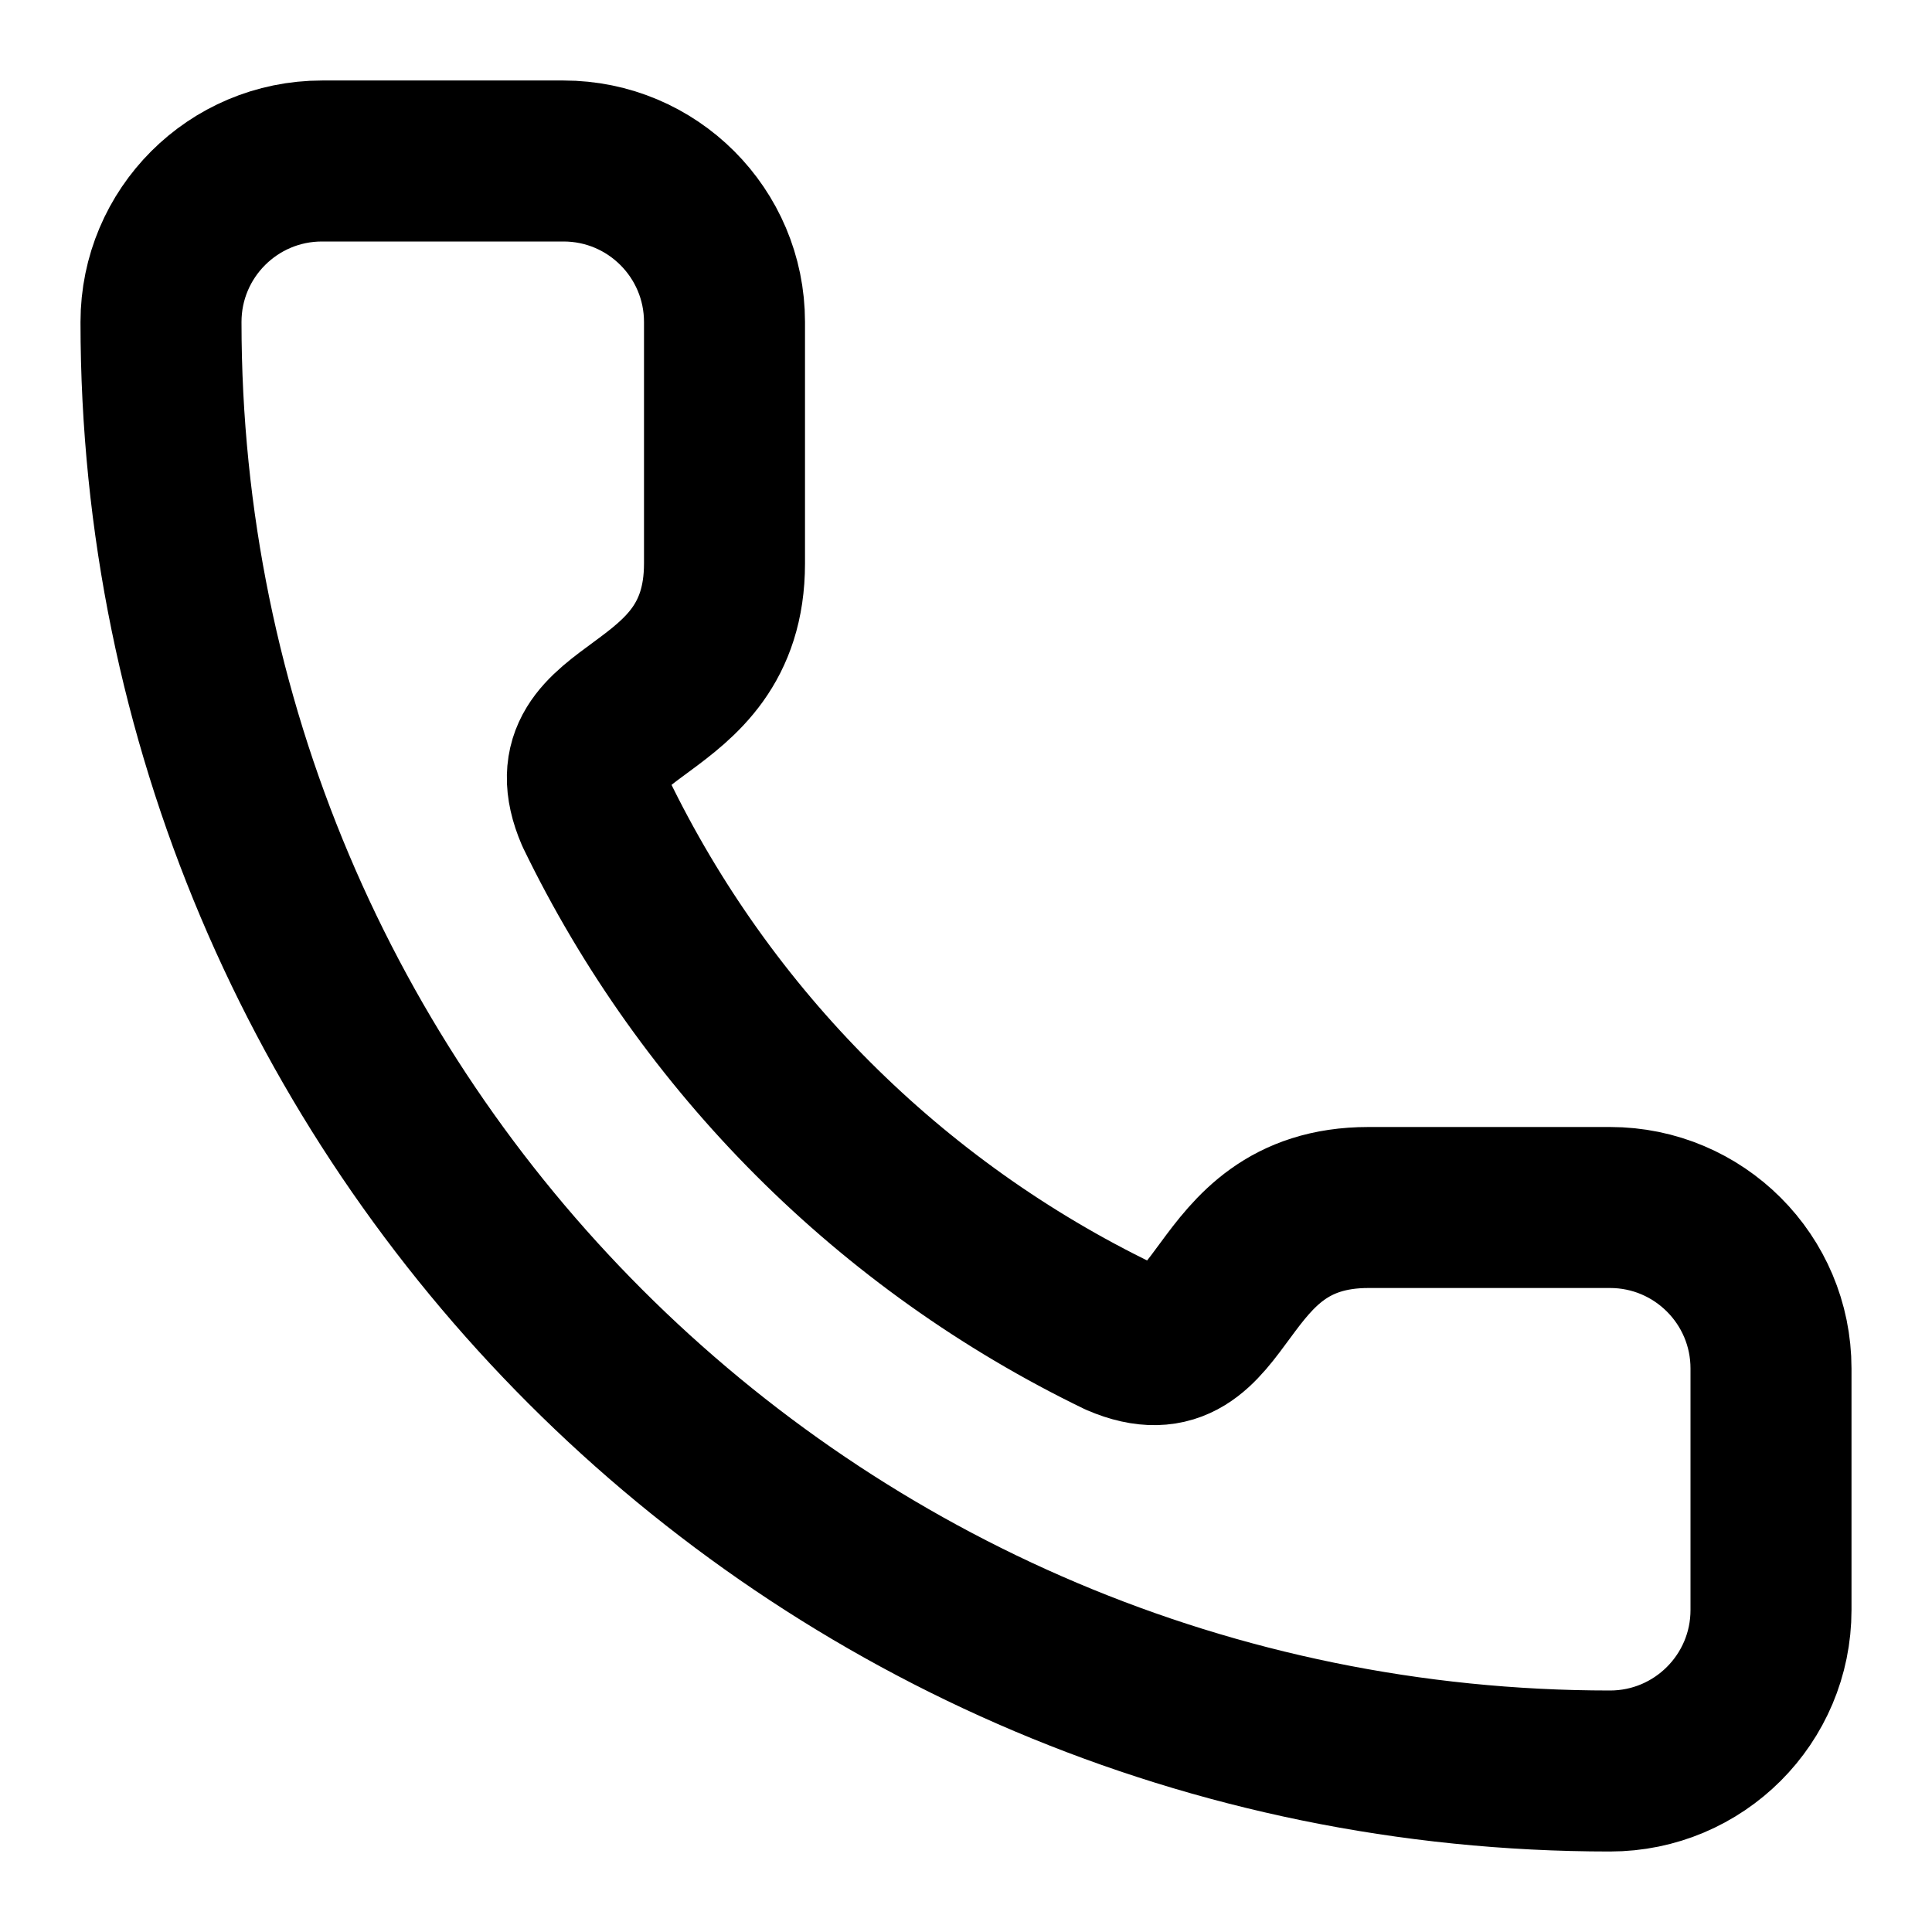
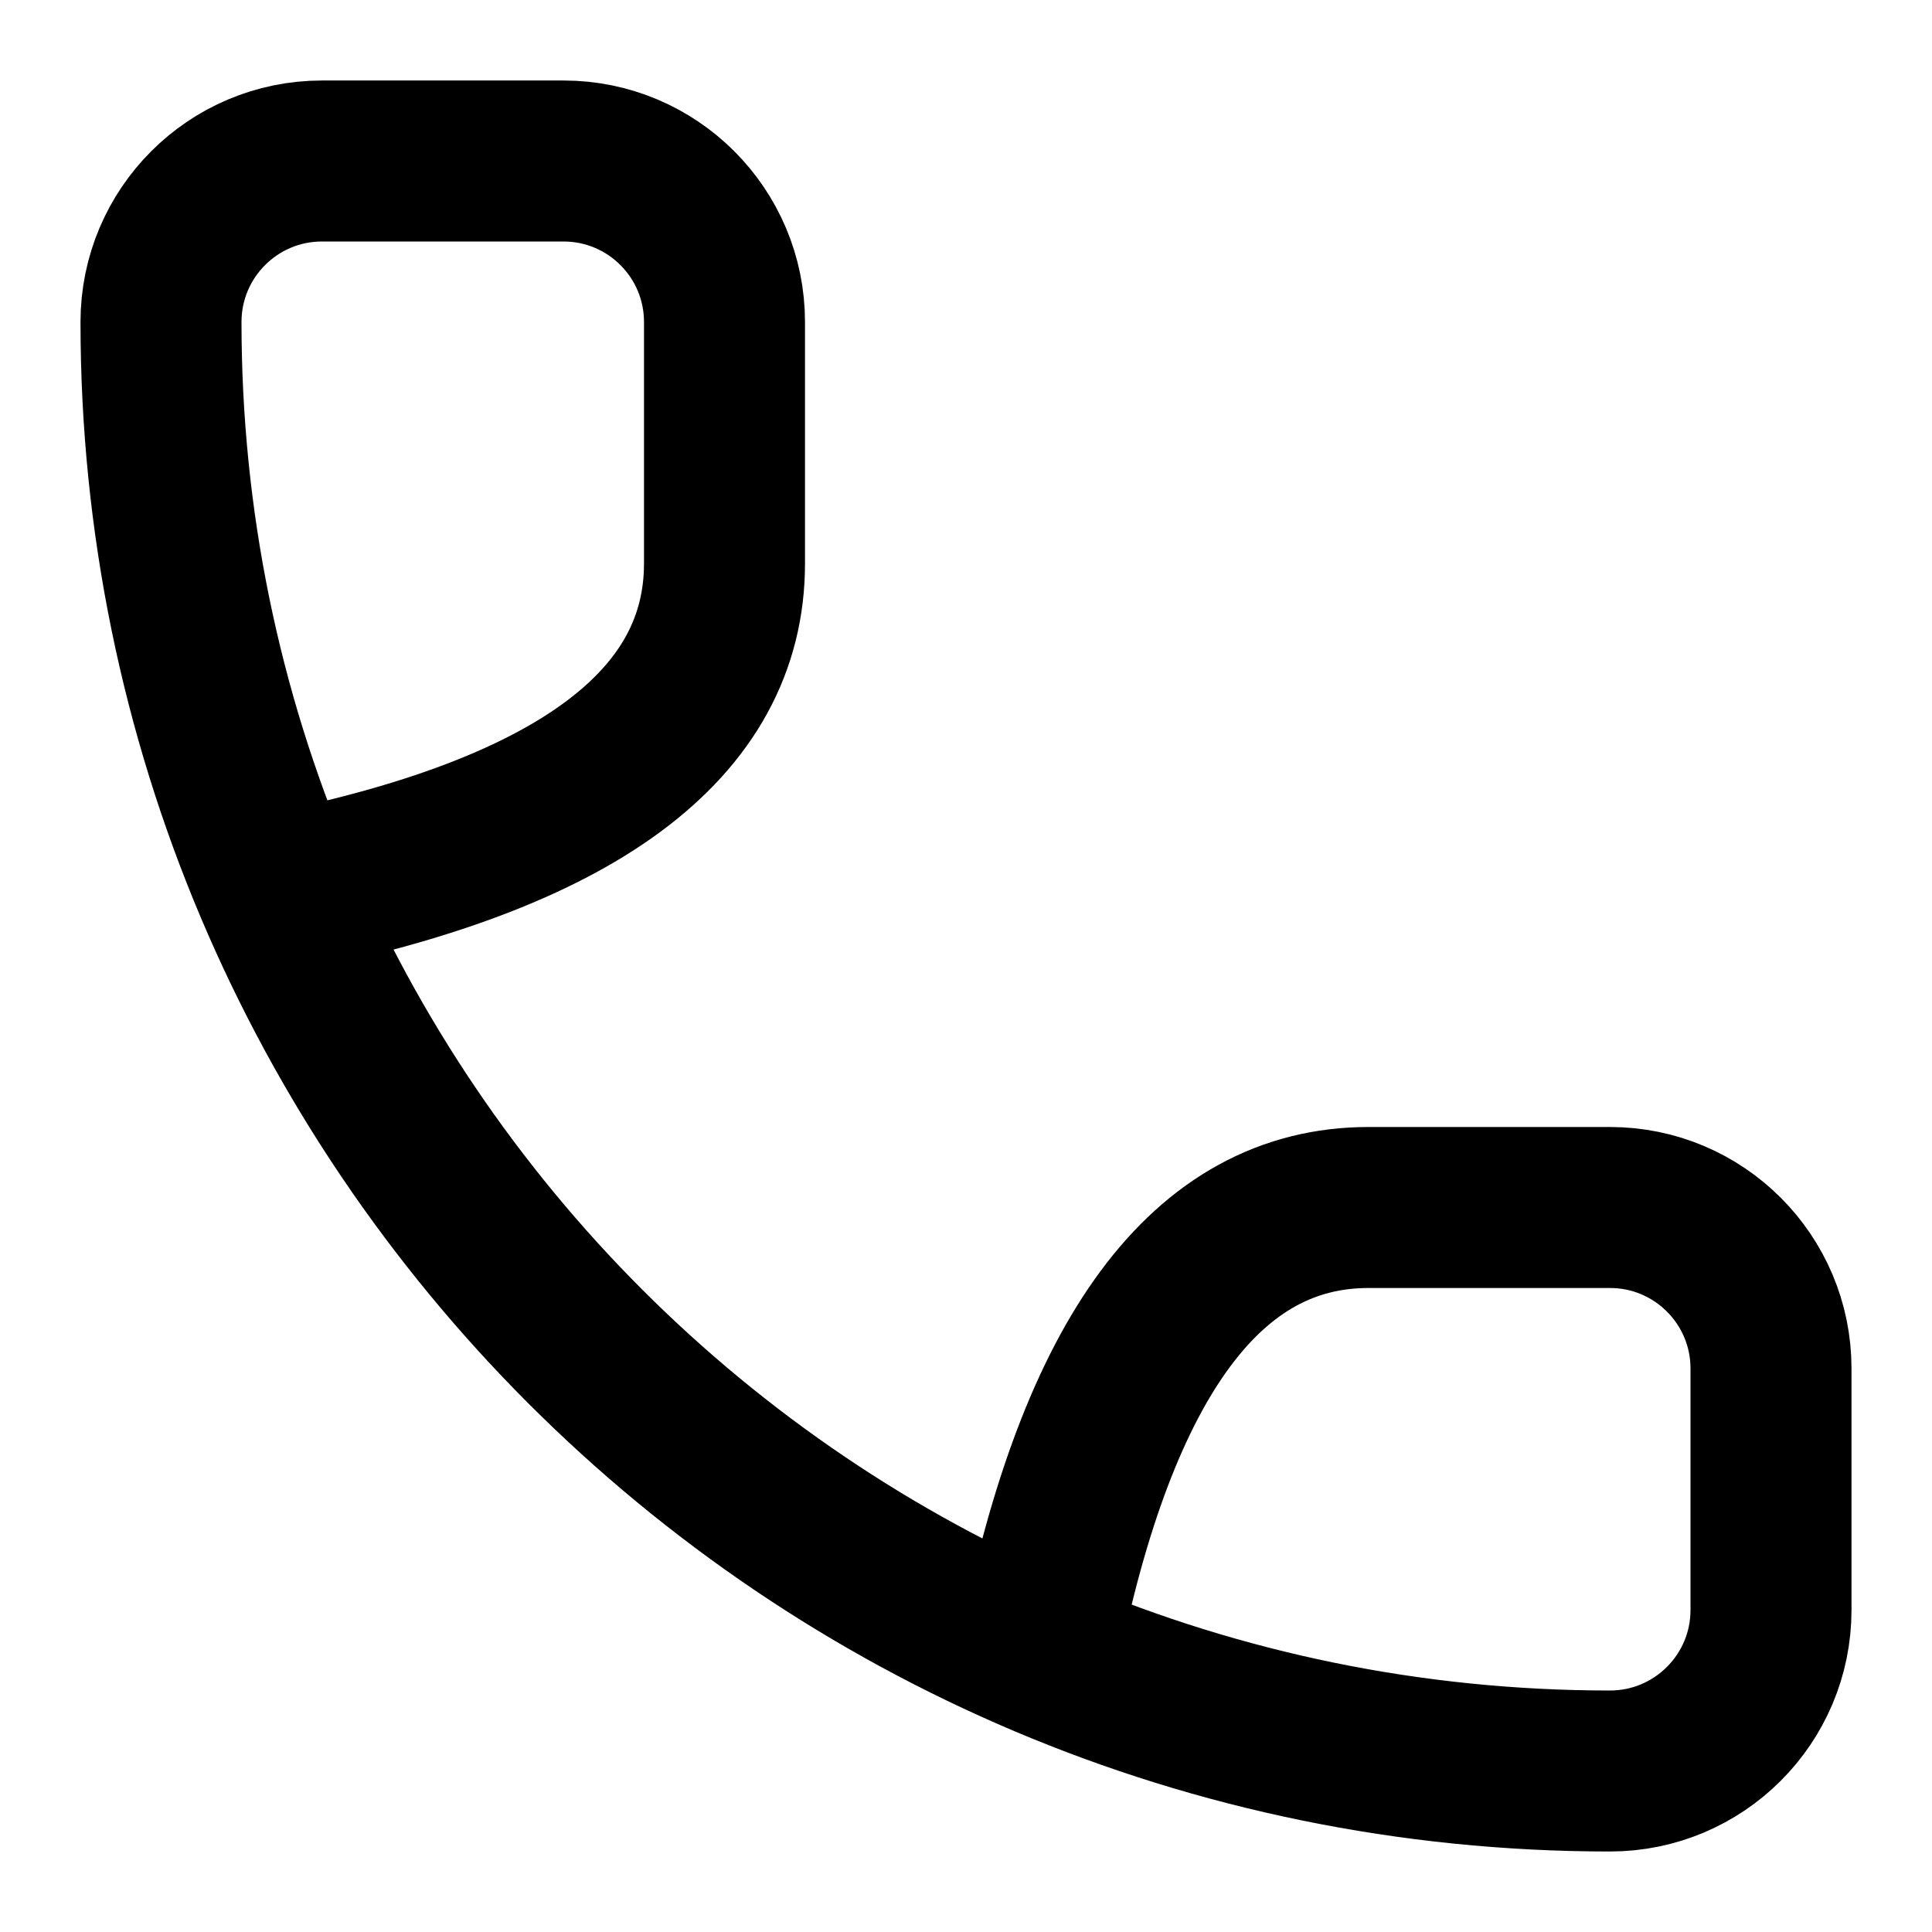
<svg xmlns="http://www.w3.org/2000/svg" class="i i-phone" viewBox="0 0 24 24" fill="none" stroke="currentColor" stroke-width="2" stroke-linecap="round" stroke-linejoin="round">
-   <path d="M7 2a2 2 0 012 2v3c0 2-2.2 1.7-1.6 3.1a14 14 0 006.5 6.5c1.4.6 1.1-1.6 3.1-1.6h3a2 2 0 012 2v3a2 2 0 01-2 2A18 18 0 012 4a2 2 0 012-2Z" />
+   <path d="M12.9 20.54Q14 15 17 15h3a2 2 0 012 2v3a2 2 0 01-2 2A18 18 0 012 4a2 2 0 012-2h3a2 2 0 012 2v3q0 3-5.54 4.1" />
</svg>
